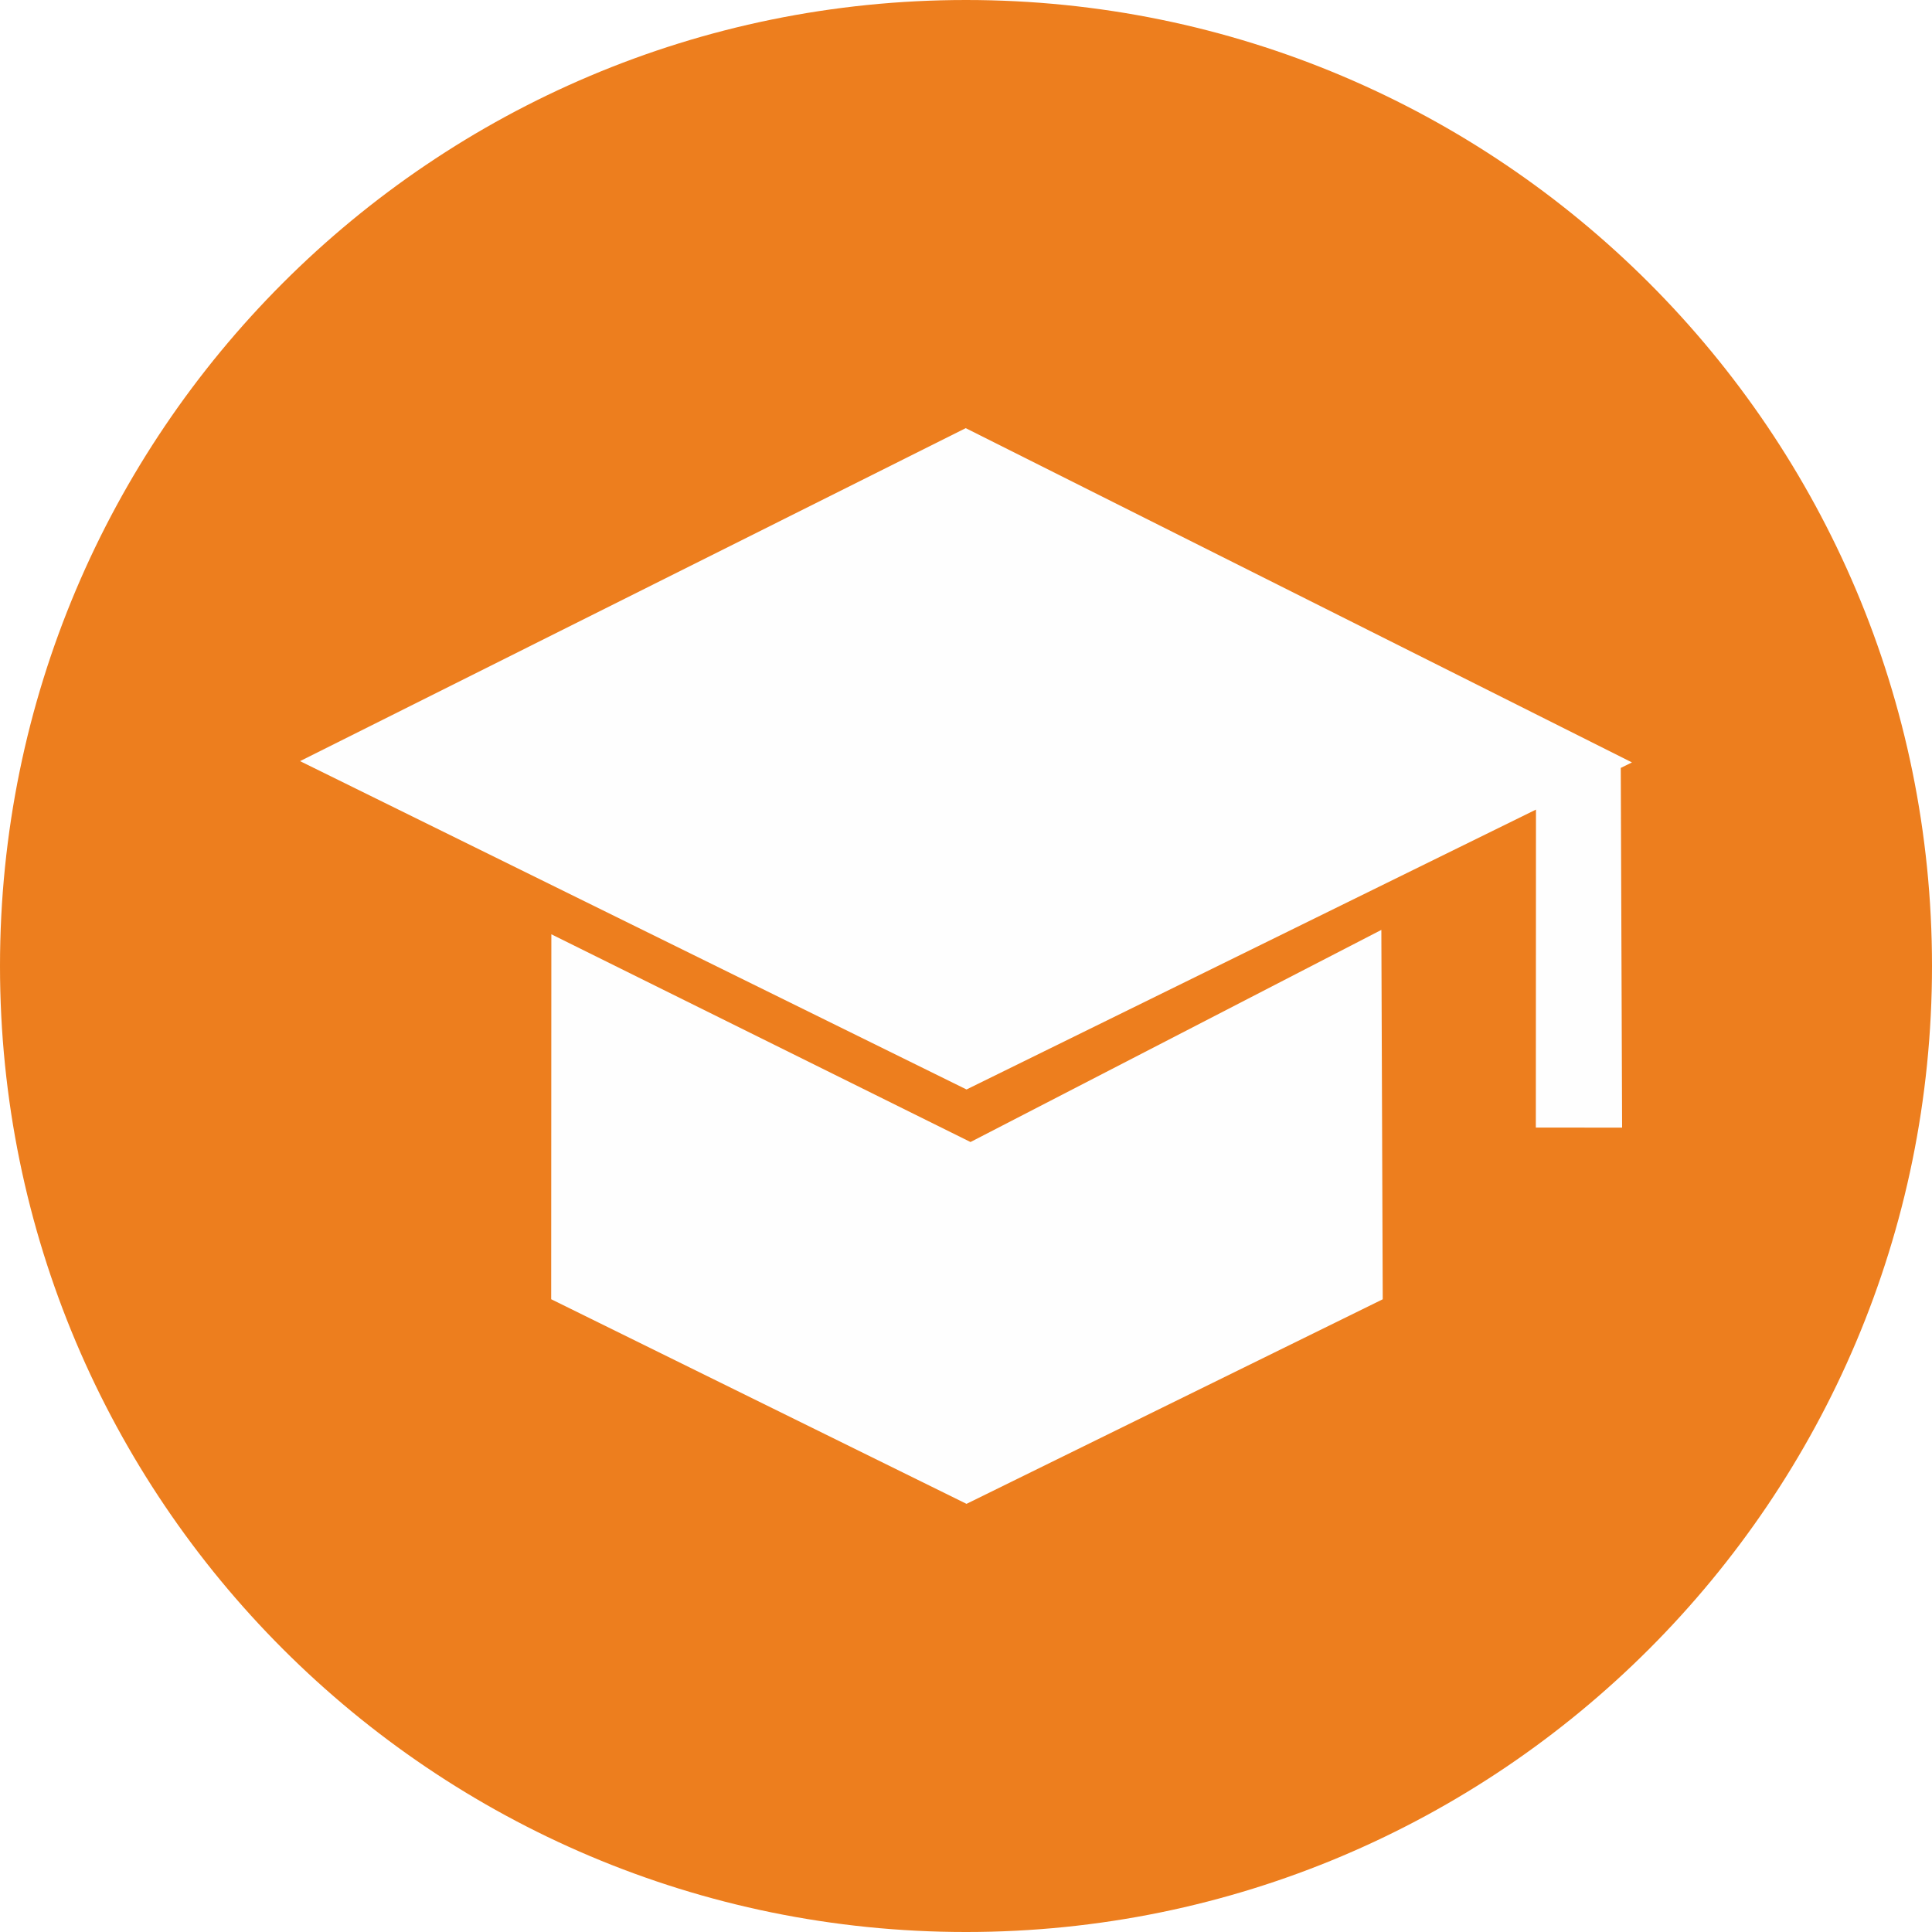
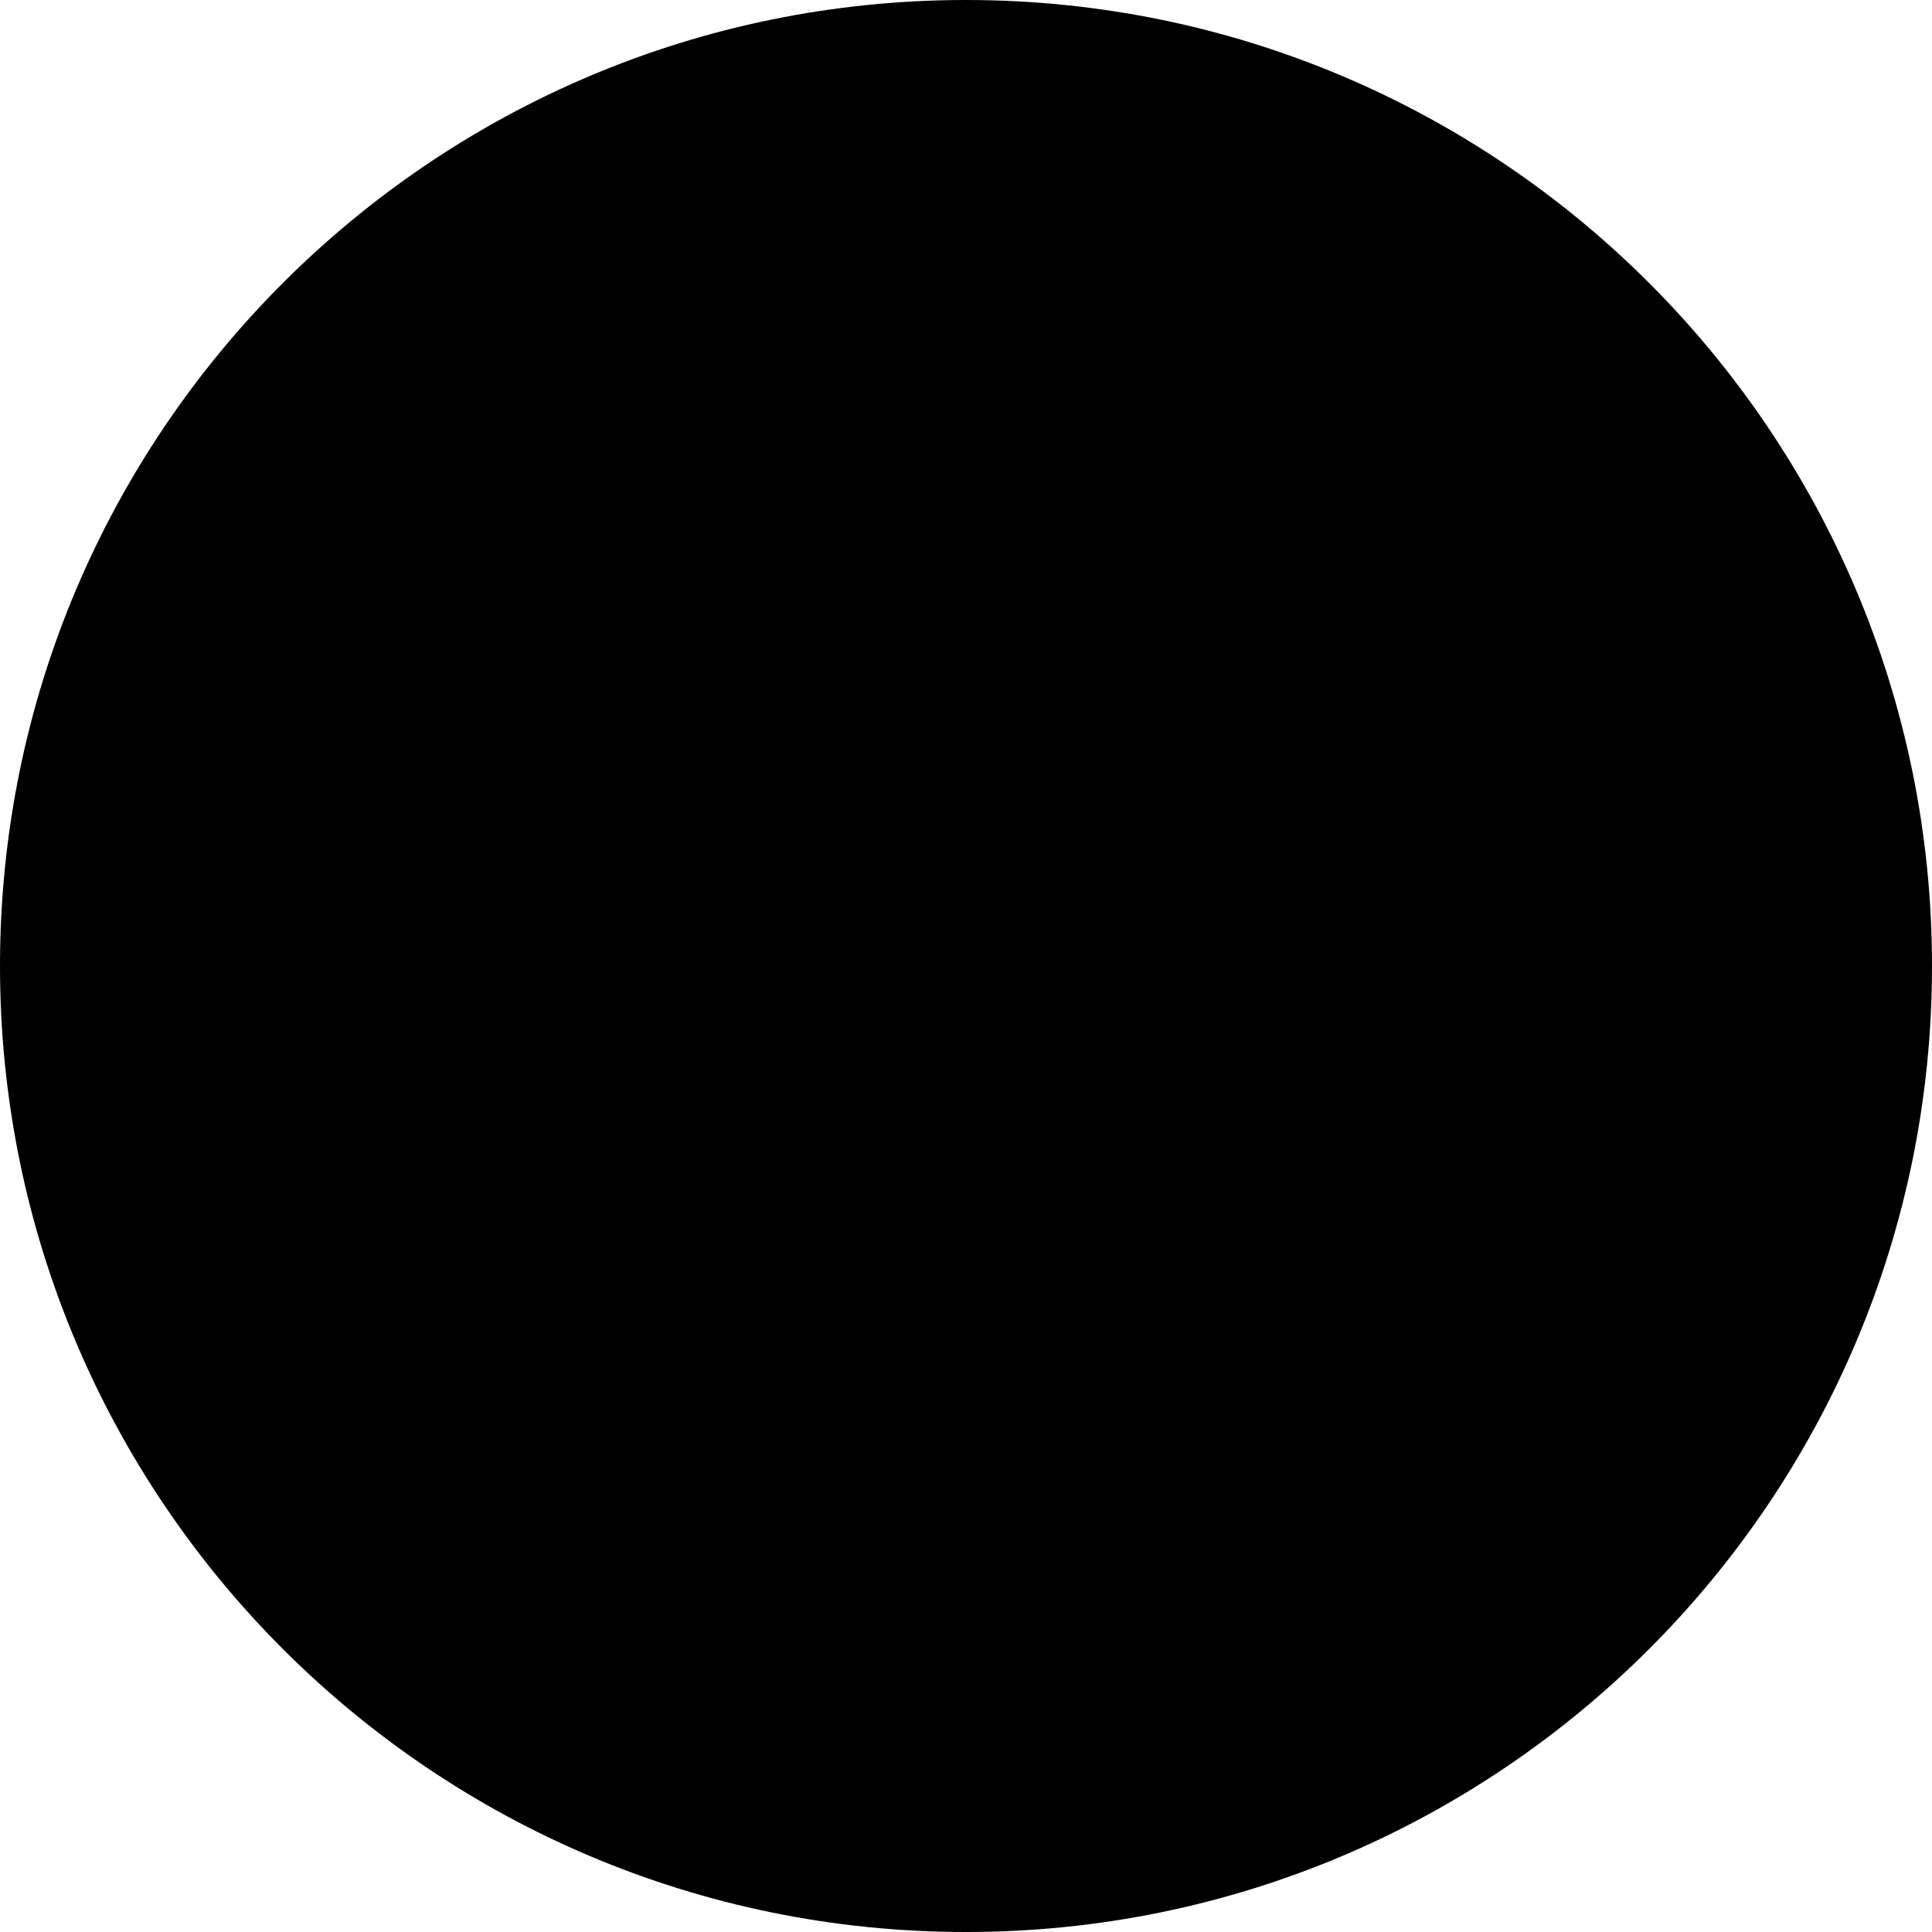
<svg xmlns="http://www.w3.org/2000/svg" xml:space="preserve" width="9.252in" height="9.252in" version="1.1" style="shape-rendering:geometricPrecision; text-rendering:geometricPrecision; image-rendering:optimizeQuality; fill-rule:evenodd; clip-rule:evenodd" viewBox="0 0 9251.87 9251.87">
-   <g id="Layer_x0020_1" style="stroke:none;stroke-opacity:1;fill-rule:evenodd;fill-opacity:1">
+   <defs>
+   
+  </defs>
+   <g id="Layer_x0020_1">
    <g id="_1923996036784">
-       <circle cx="4625.94" cy="4625.94" r="4625.94" style="fill:#ED7E1E;" />
+       <circle class="fil0" cx="4625.94" cy="4625.94" r="4625.94" />
      <g>
-         <polygon points="1436.84,3644.86 4624.62,2050.31 7815.04,3651.03 7761.43,3677.38 7767.87,5399.87 7354.72,5399.62 7355.41,3876.93 4628.42,5217.22 " style="fill:#FEFEFE;" />
-         <polygon points="2639.5,6221.69 2640.29,4474.04 4647.48,5468.87 6614.94,4453.09 6621.56,6221.94 4628.42,7201.56 " style="fill:#FEFEFE;" />
+         <polygon class="fil1" points="1436.84,3644.86 4624.62,2050.31 7815.04,3651.03 7761.43,3677.38 7767.87,5399.87 7354.72,5399.62 7355.41,3876.93 4628.42,5217.22 " />
+         <polygon class="fil1" points="2639.5,6221.69 2640.29,4474.04 4647.48,5468.87 6614.94,4453.09 6621.56,6221.94 4628.42,7201.56 " />
      </g>
    </g>
  </g>
</svg>
